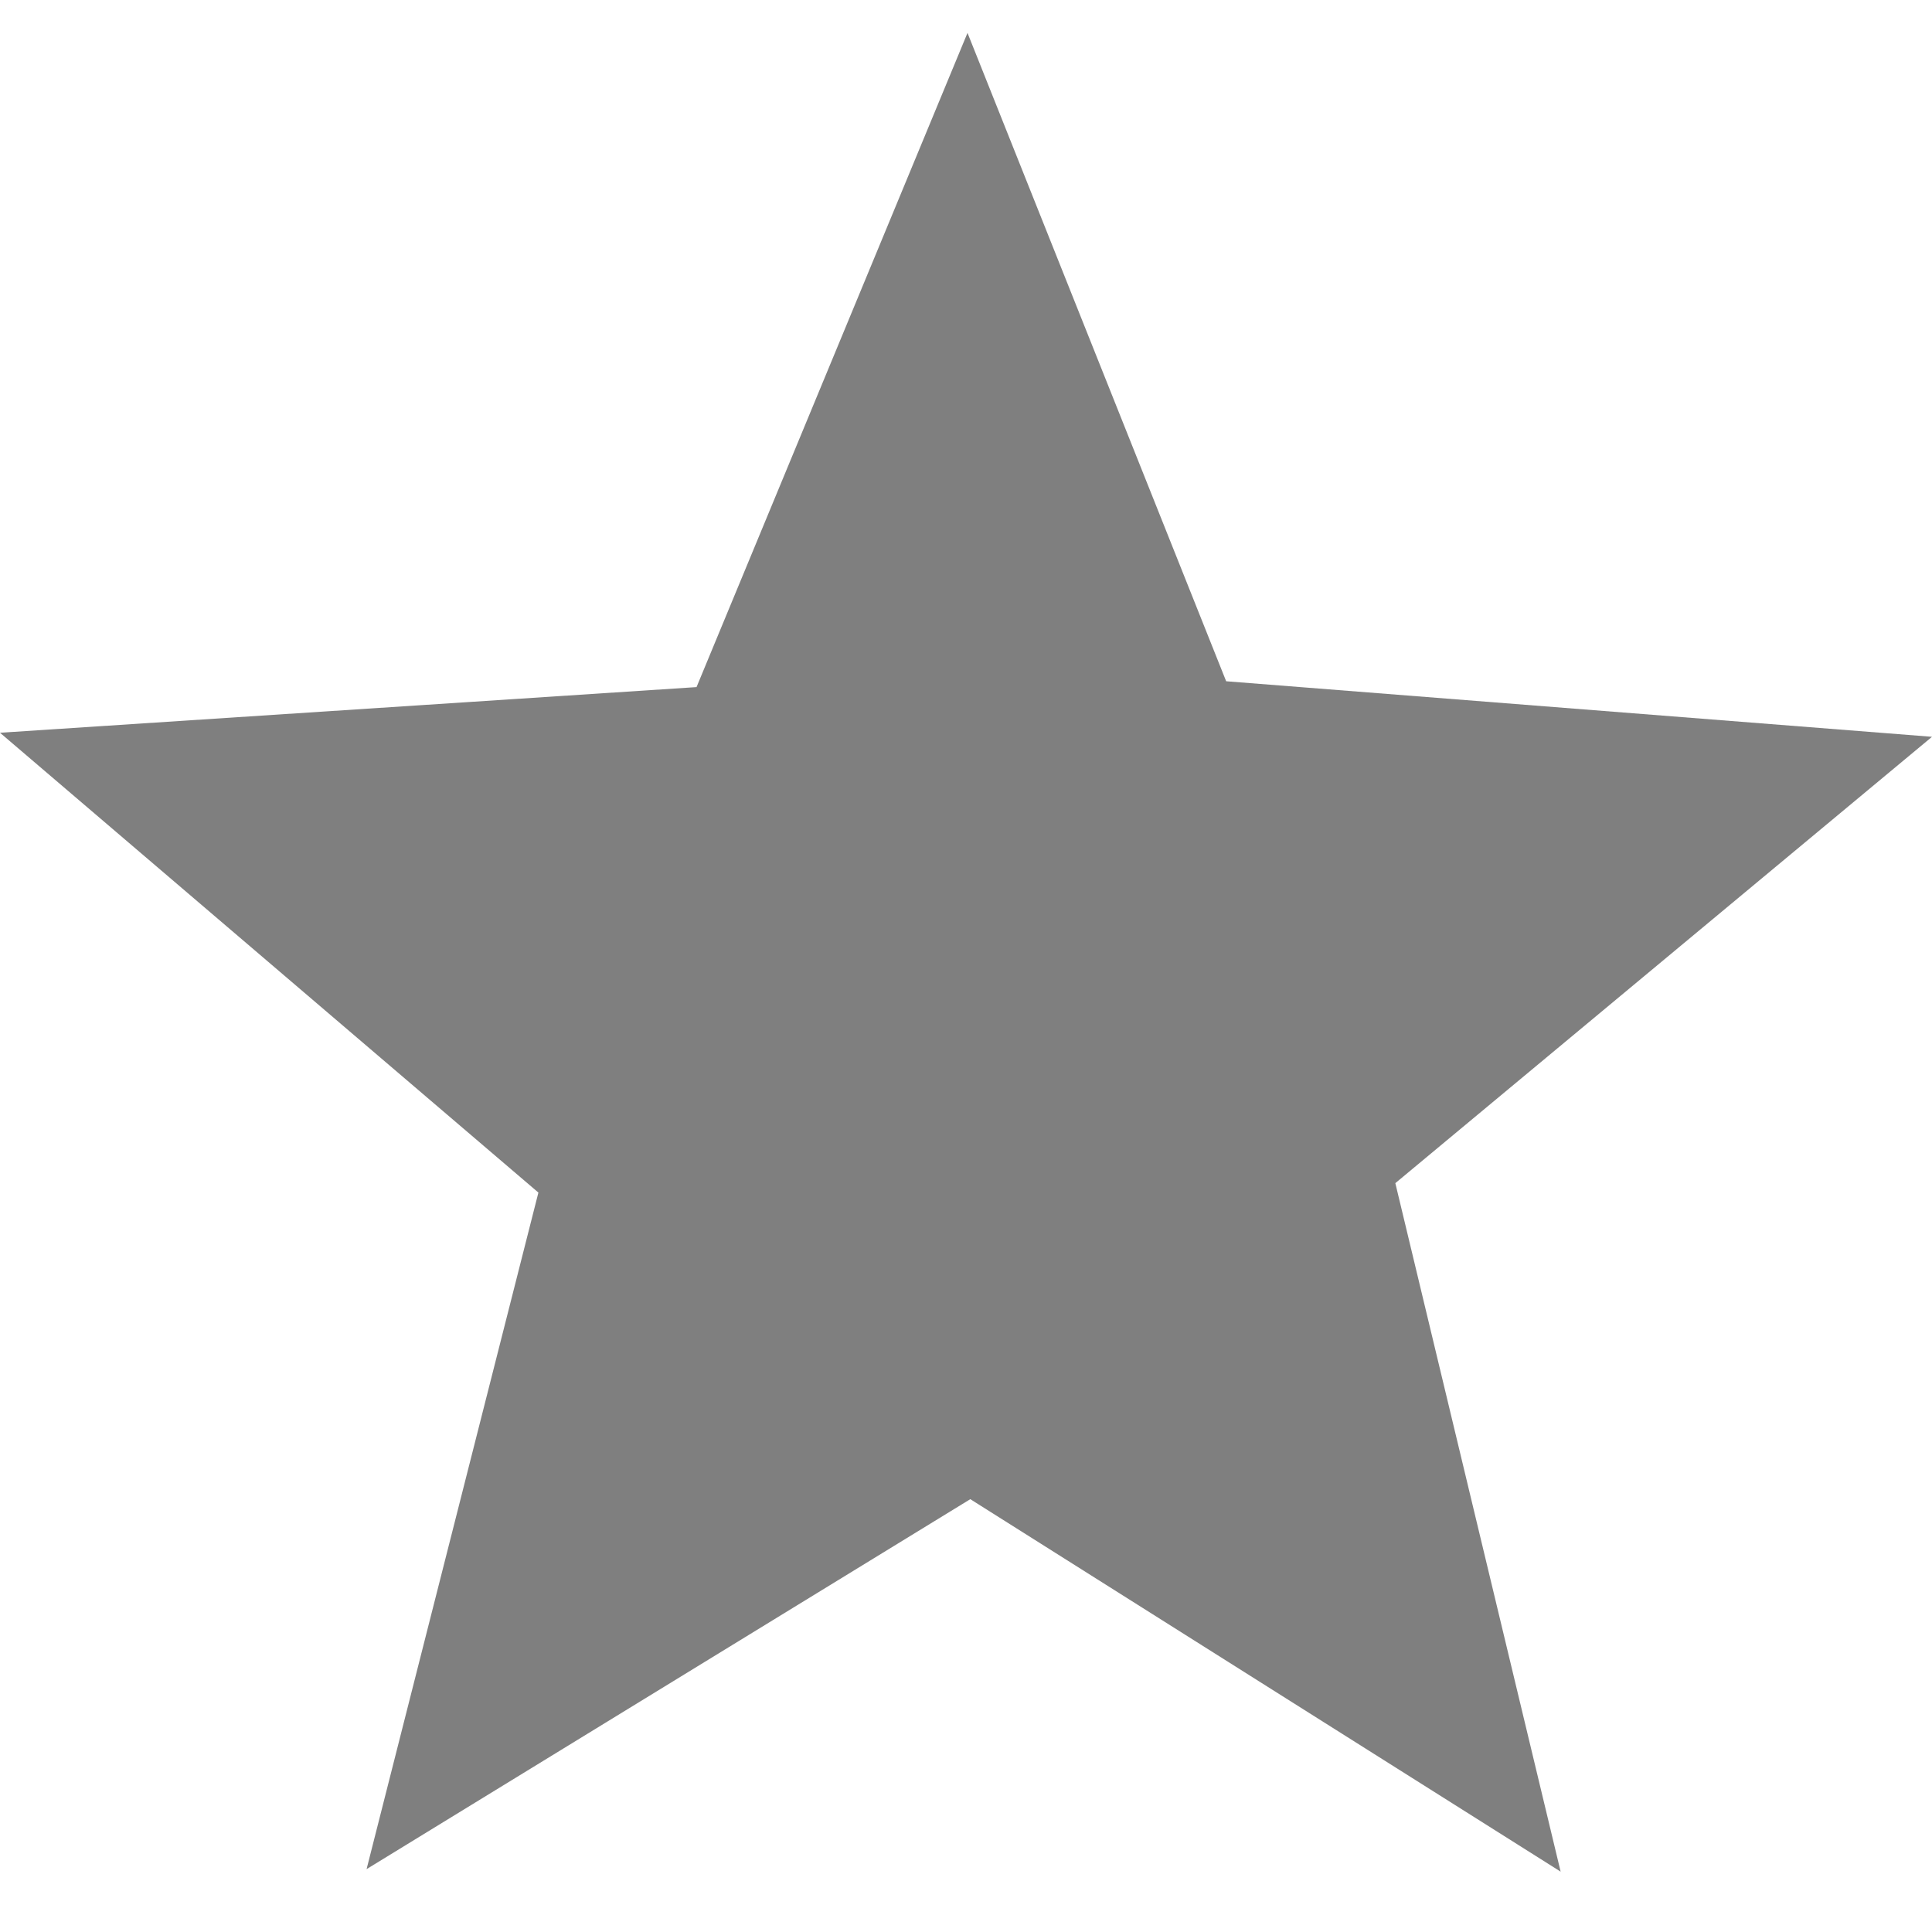
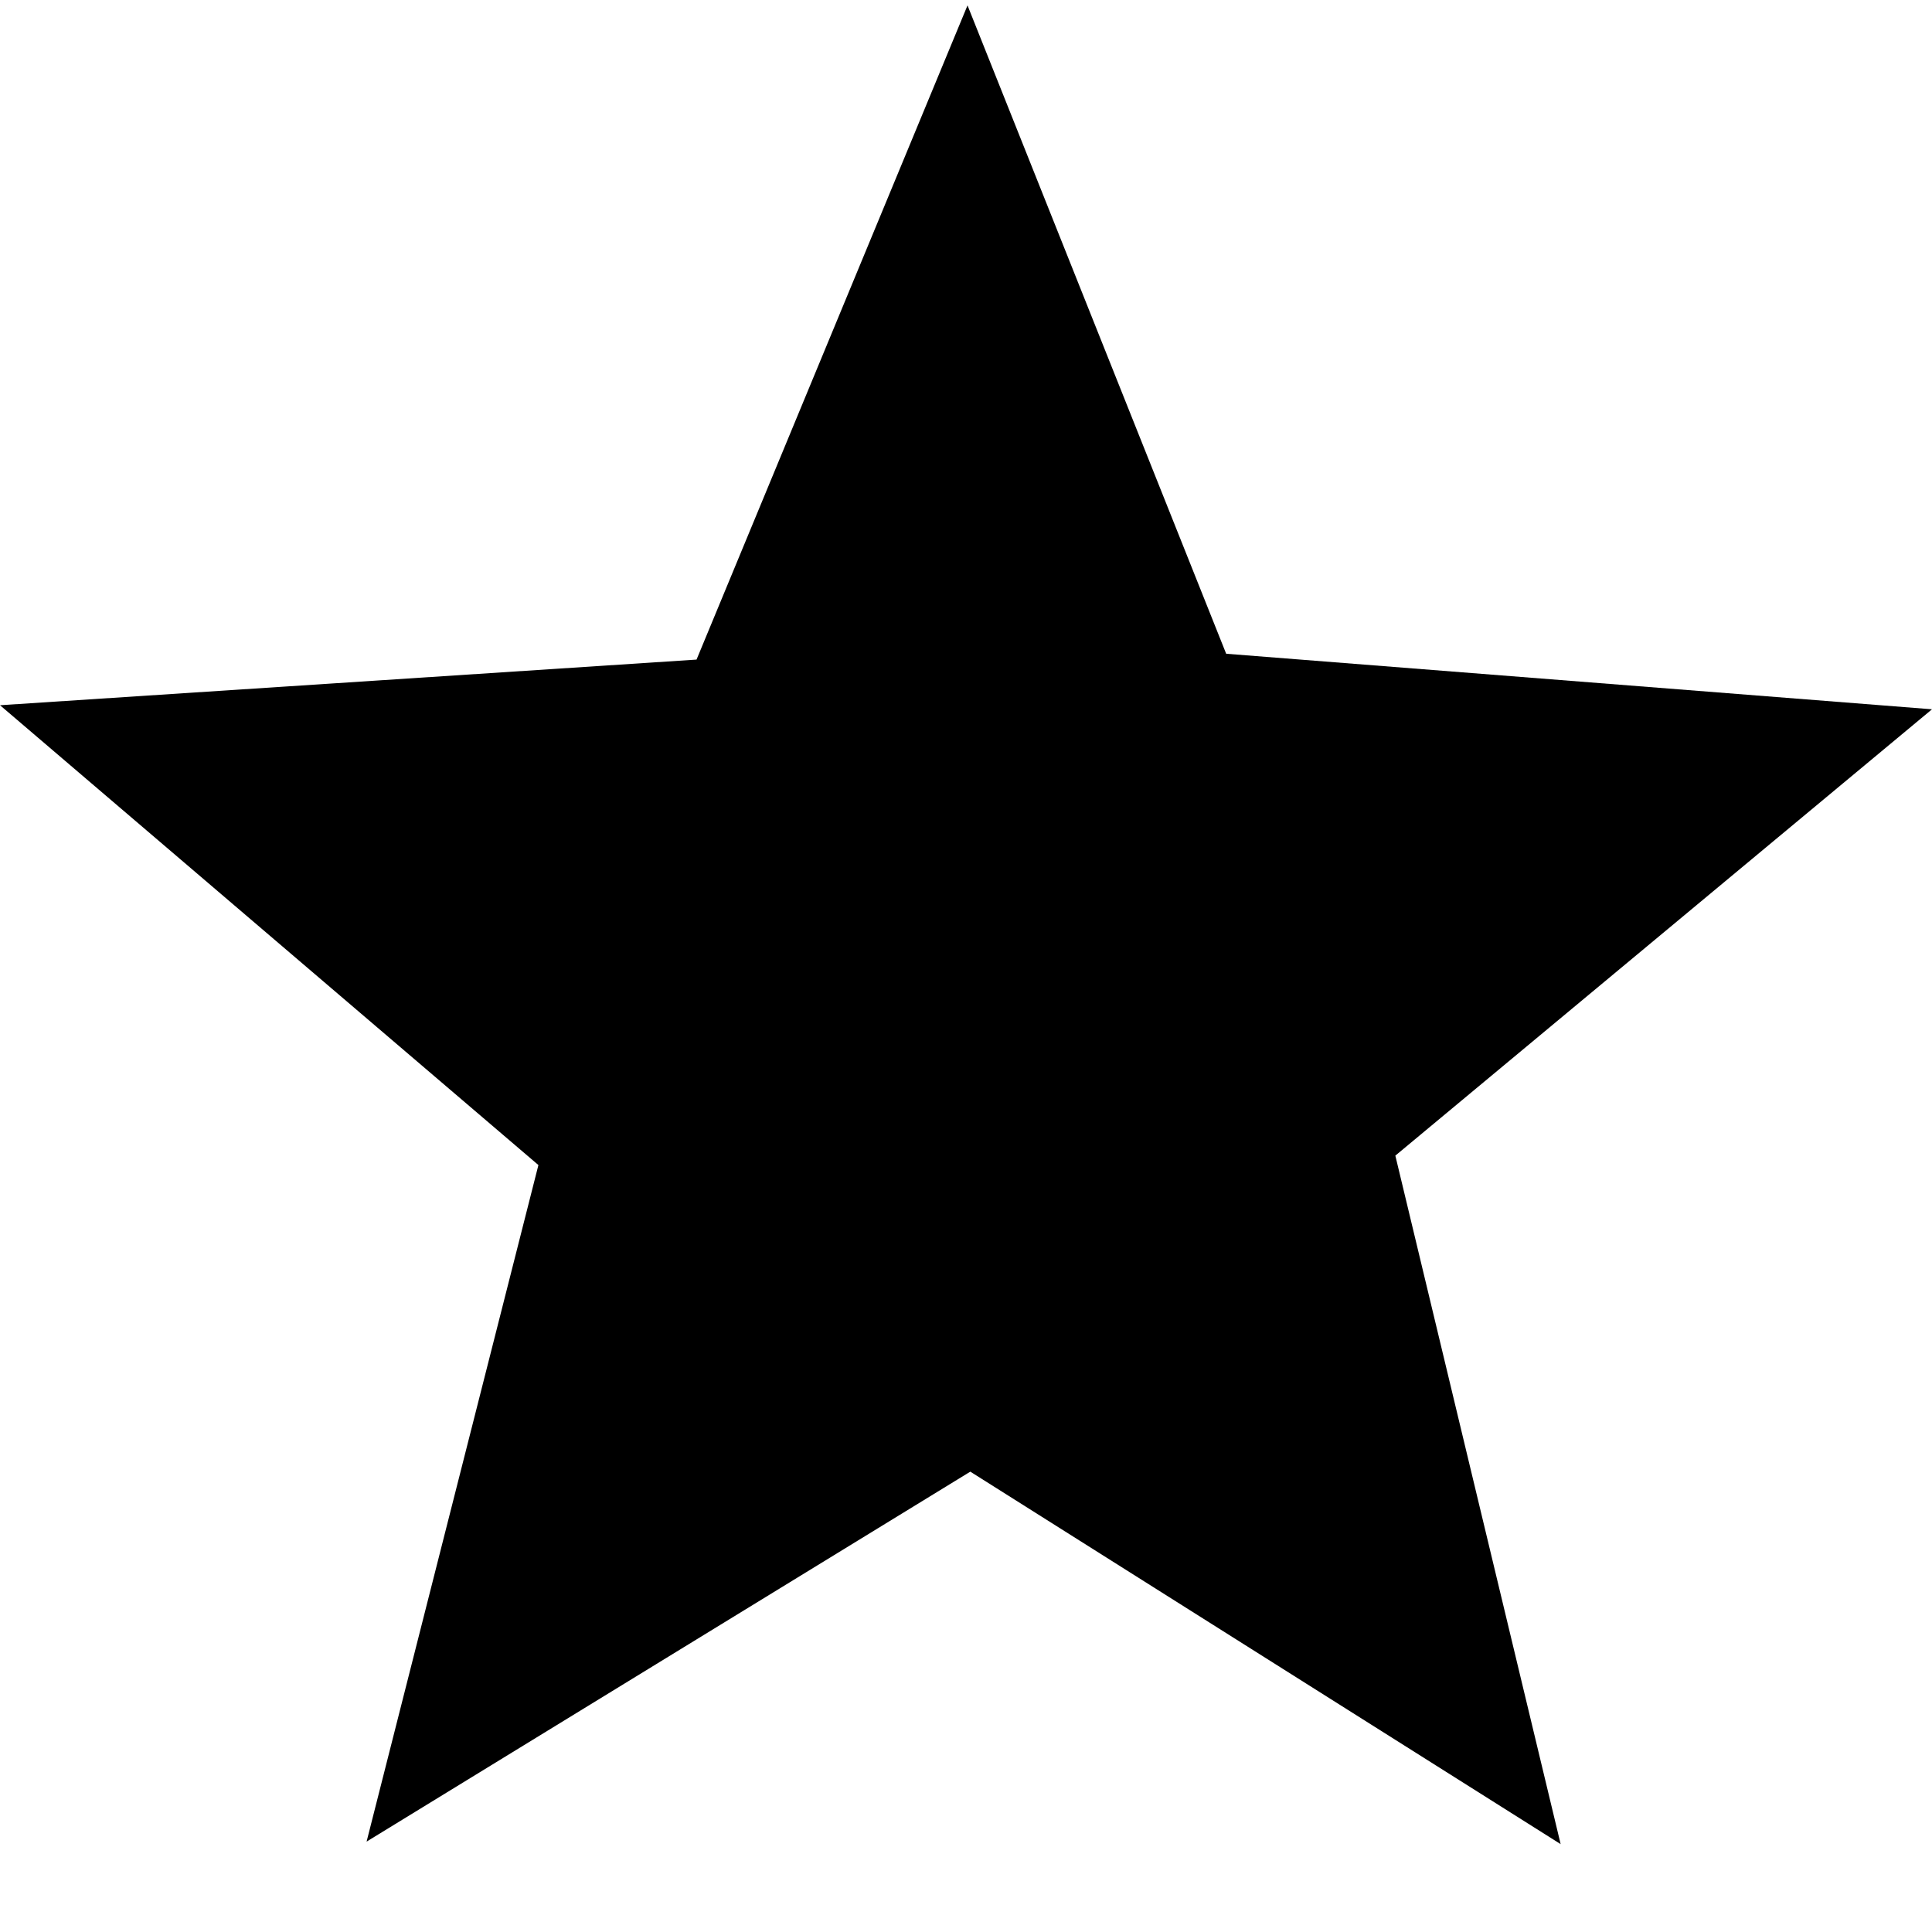
- <svg xmlns="http://www.w3.org/2000/svg" height="16" width="16" version="1.1">
-   <g opacity=".5" transform="matrix(.049689 0 0 .049689 -7.3558 -36.792)">
+ <svg xmlns="http://www.w3.org/2000/svg" height="22" width="22" version="1.1">
+   <g transform="matrix(.068322 0 0 .068322 -10.114 -50.902)">
    <path d="m330.36 858.43 43.111 108.06 117.64 9.257-89.445 74.392 27.55 114.75-98.391-62.079-100.62 61.66 28.637-112.76-89.734-76.638 116.09-7.609z" transform="translate(-21.071,-112.5)" />
  </g>
</svg>
